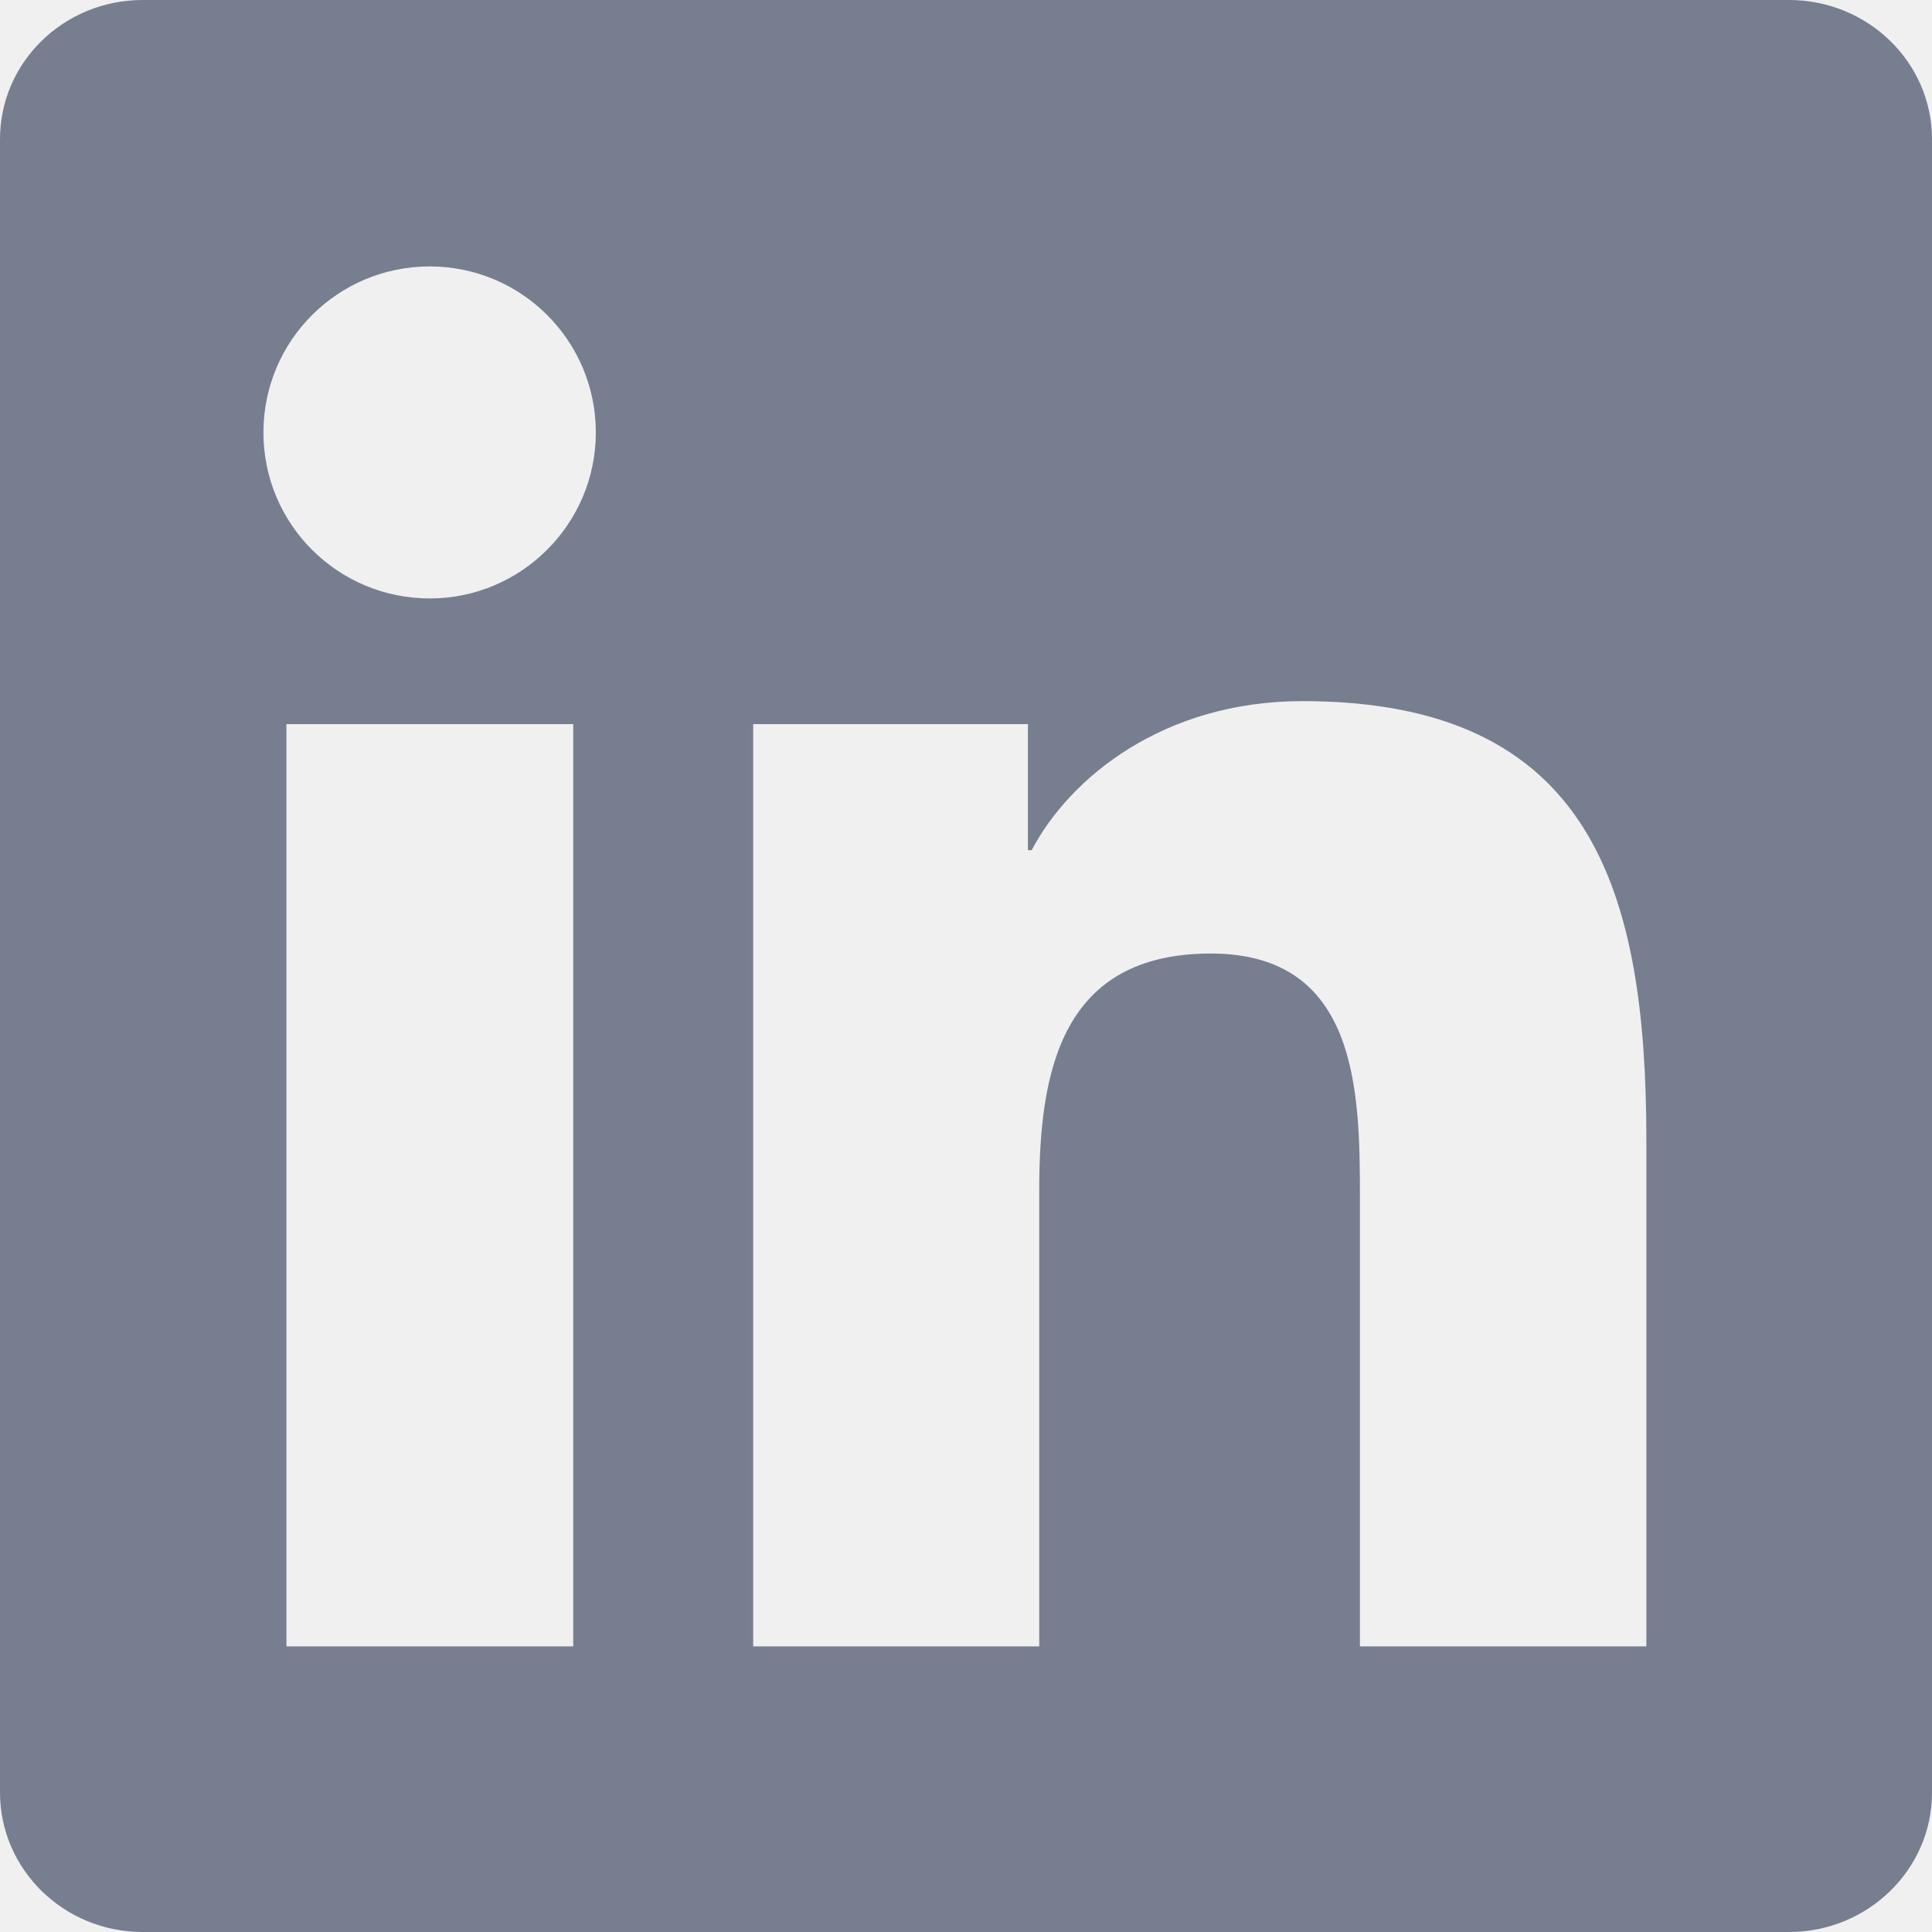
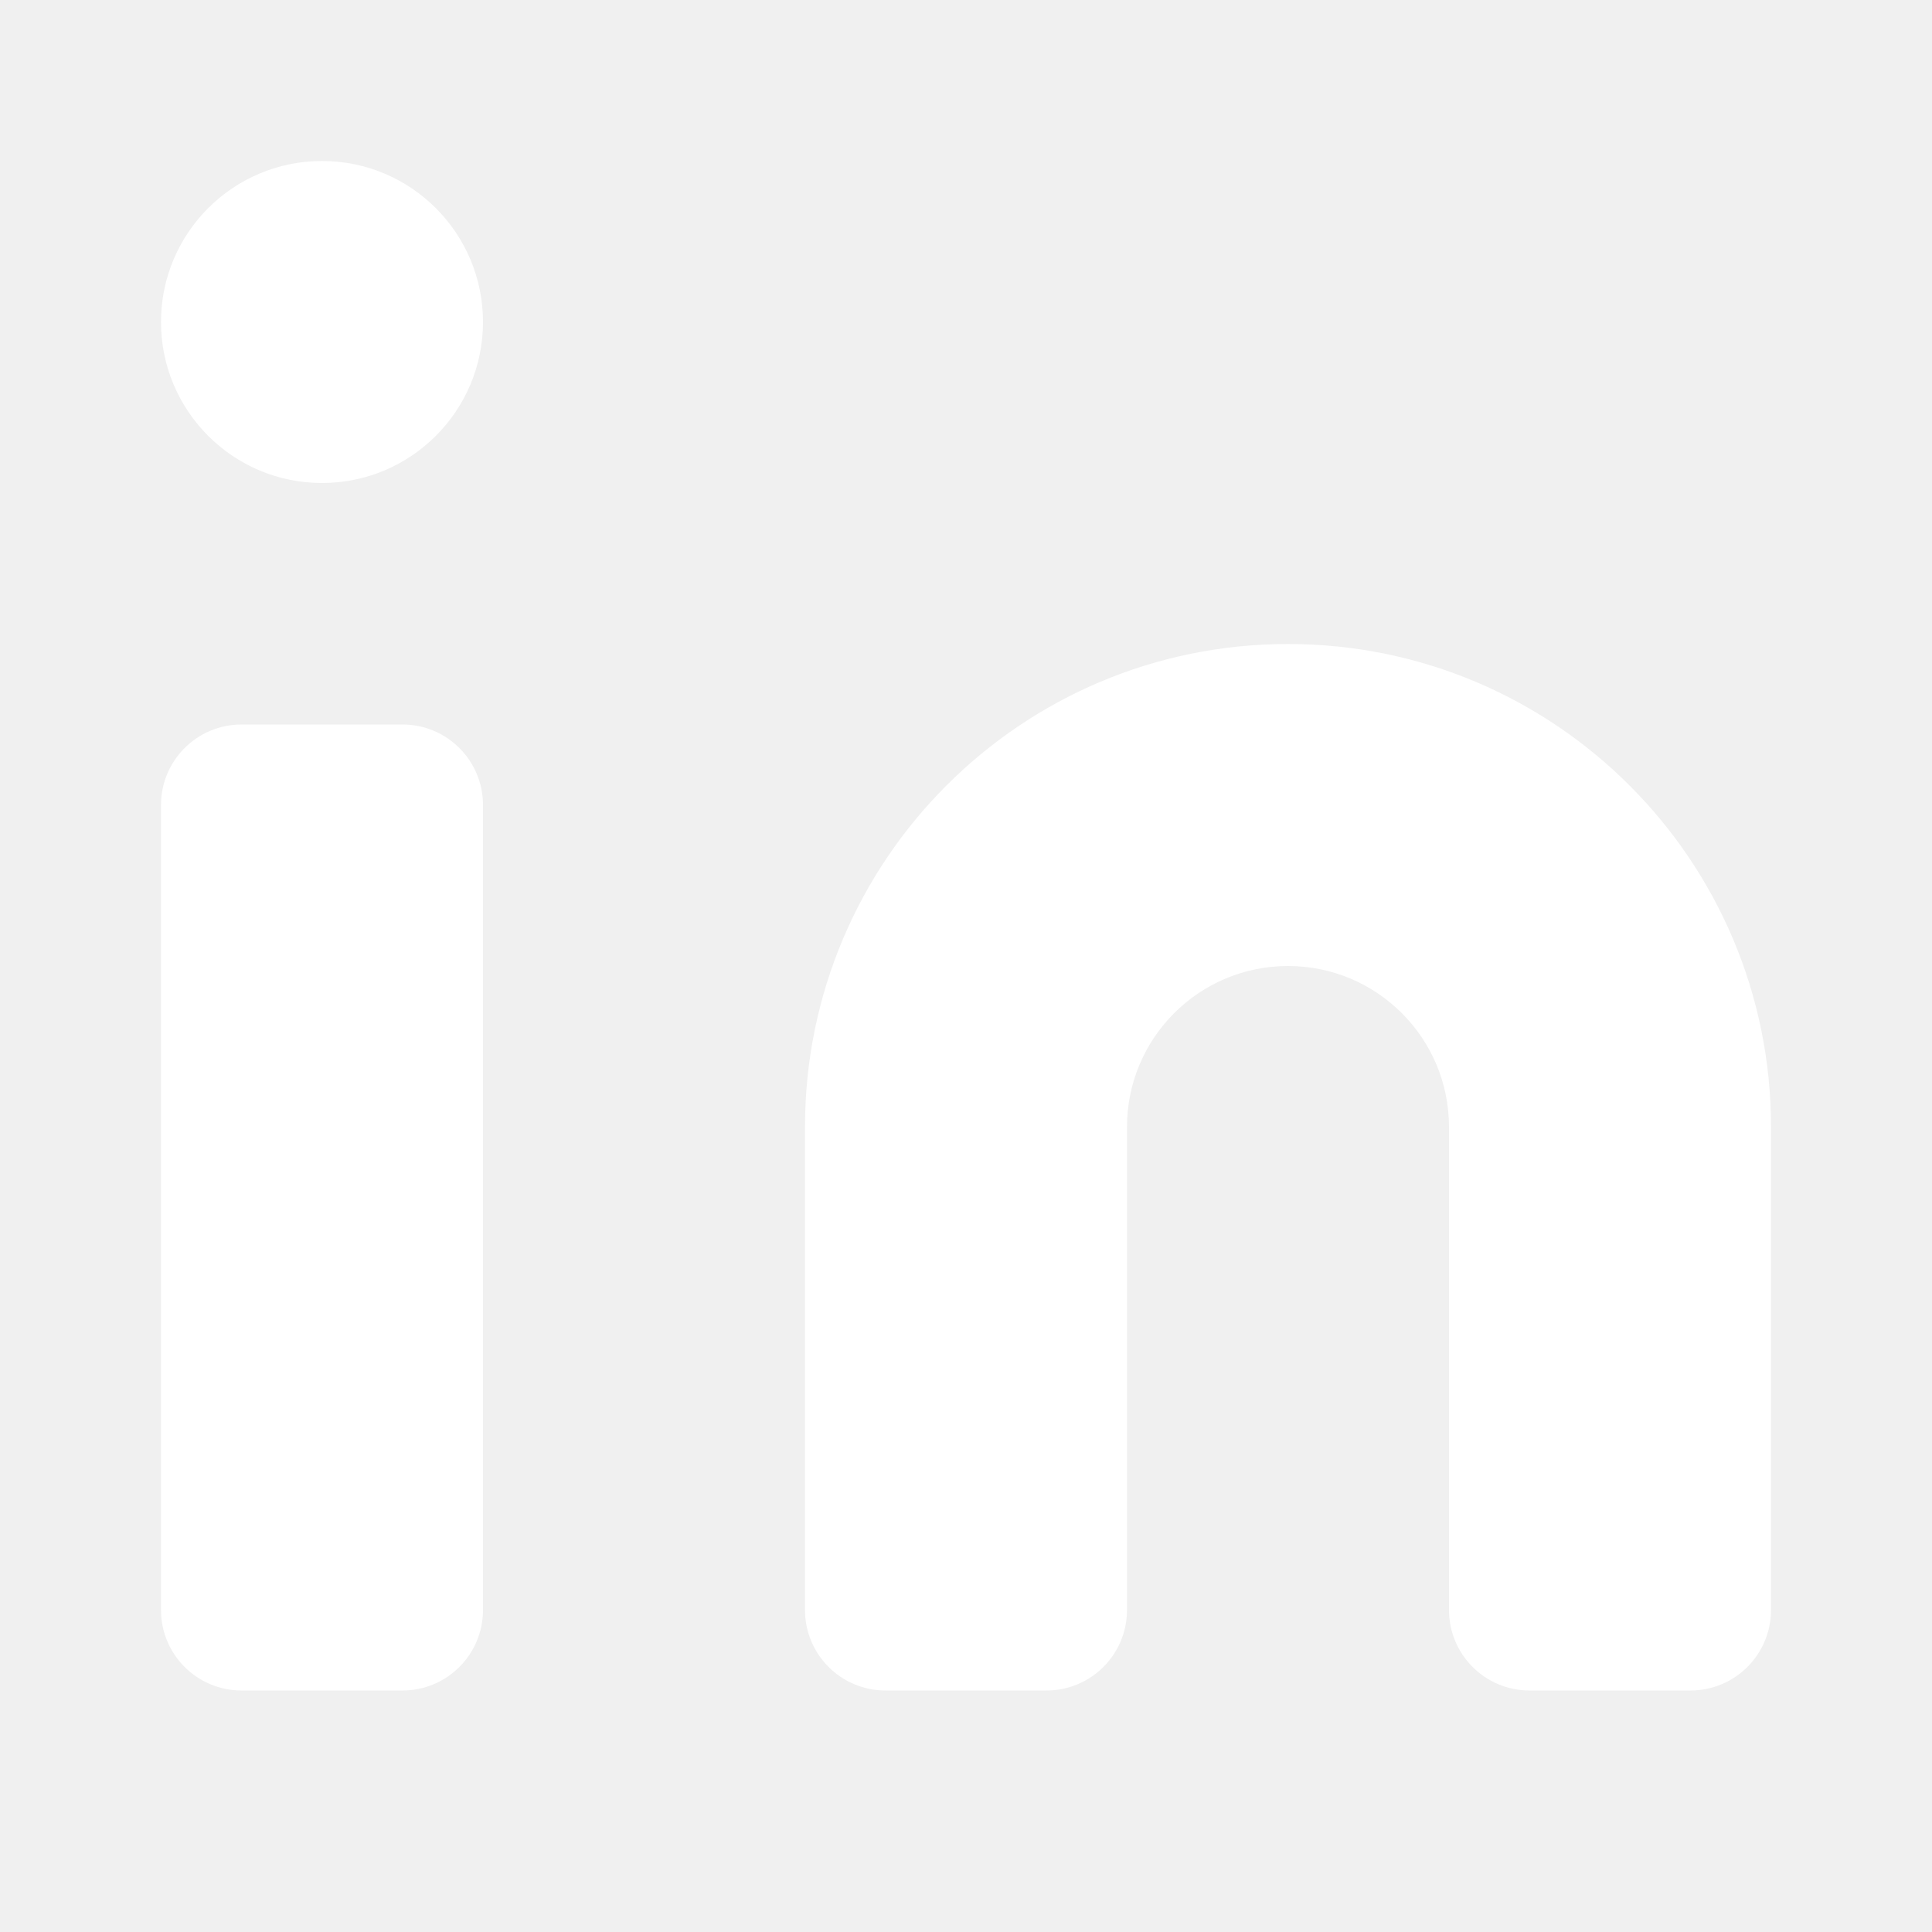
- <svg xmlns="http://www.w3.org/2000/svg" width="20" height="20" viewBox="0 0 20 20" fill="none">
-   <g clip-path="url(#clip0_10179_31127)">
-     <path d="M18.52 0H1.477C0.66 0 0 0.645 0 1.441V18.555C0 19.352 0.66 20 1.477 20H18.52C19.336 20 20 19.352 20 18.559V1.441C20 0.645 19.336 0 18.52 0ZM5.934 17.043H2.965V7.496H5.934V17.043ZM4.449 6.195C3.496 6.195 2.727 5.426 2.727 4.477C2.727 3.527 3.496 2.758 4.449 2.758C5.398 2.758 6.168 3.527 6.168 4.477C6.168 5.422 5.398 6.195 4.449 6.195ZM17.043 17.043H14.078V12.402C14.078 11.297 14.059 9.871 12.535 9.871C10.992 9.871 10.758 11.078 10.758 12.324V17.043H7.797V7.496H10.641V8.801H10.68C11.074 8.051 12.043 7.258 13.484 7.258C16.488 7.258 17.043 9.234 17.043 11.805V17.043Z" fill="#777E90" />
-   </g>
-   <defs>
-     <clipPath id="clip0_10179_31127">
-       <rect width="20" height="20" fill="white" />
-     </clipPath>
-   </defs>
+ <svg xmlns="http://www.w3.org/2000/svg" width="24" height="24" fill="none" viewBox="0 0 24 24" color="#fff" size="24" class="bp-size-5">
+   <path fill="#fff" d="M16 8a6 6 0 0 1 6 6v6a1 1 0 0 1-1 1h-2a1 1 0 0 1-1-1v-6a2 2 0 0 0-4 0v6a1 1 0 0 1-1 1h-2a1 1 0 0 1-1-1v-6a6 6 0 0 1 6-6M5 9H3a1 1 0 0 0-1 1v10a1 1 0 0 0 1 1h2a1 1 0 0 0 1-1V10a1 1 0 0 0-1-1M4 6a2 2 0 1 0 0-4 2 2 0 0 0 0 4" />
</svg>
